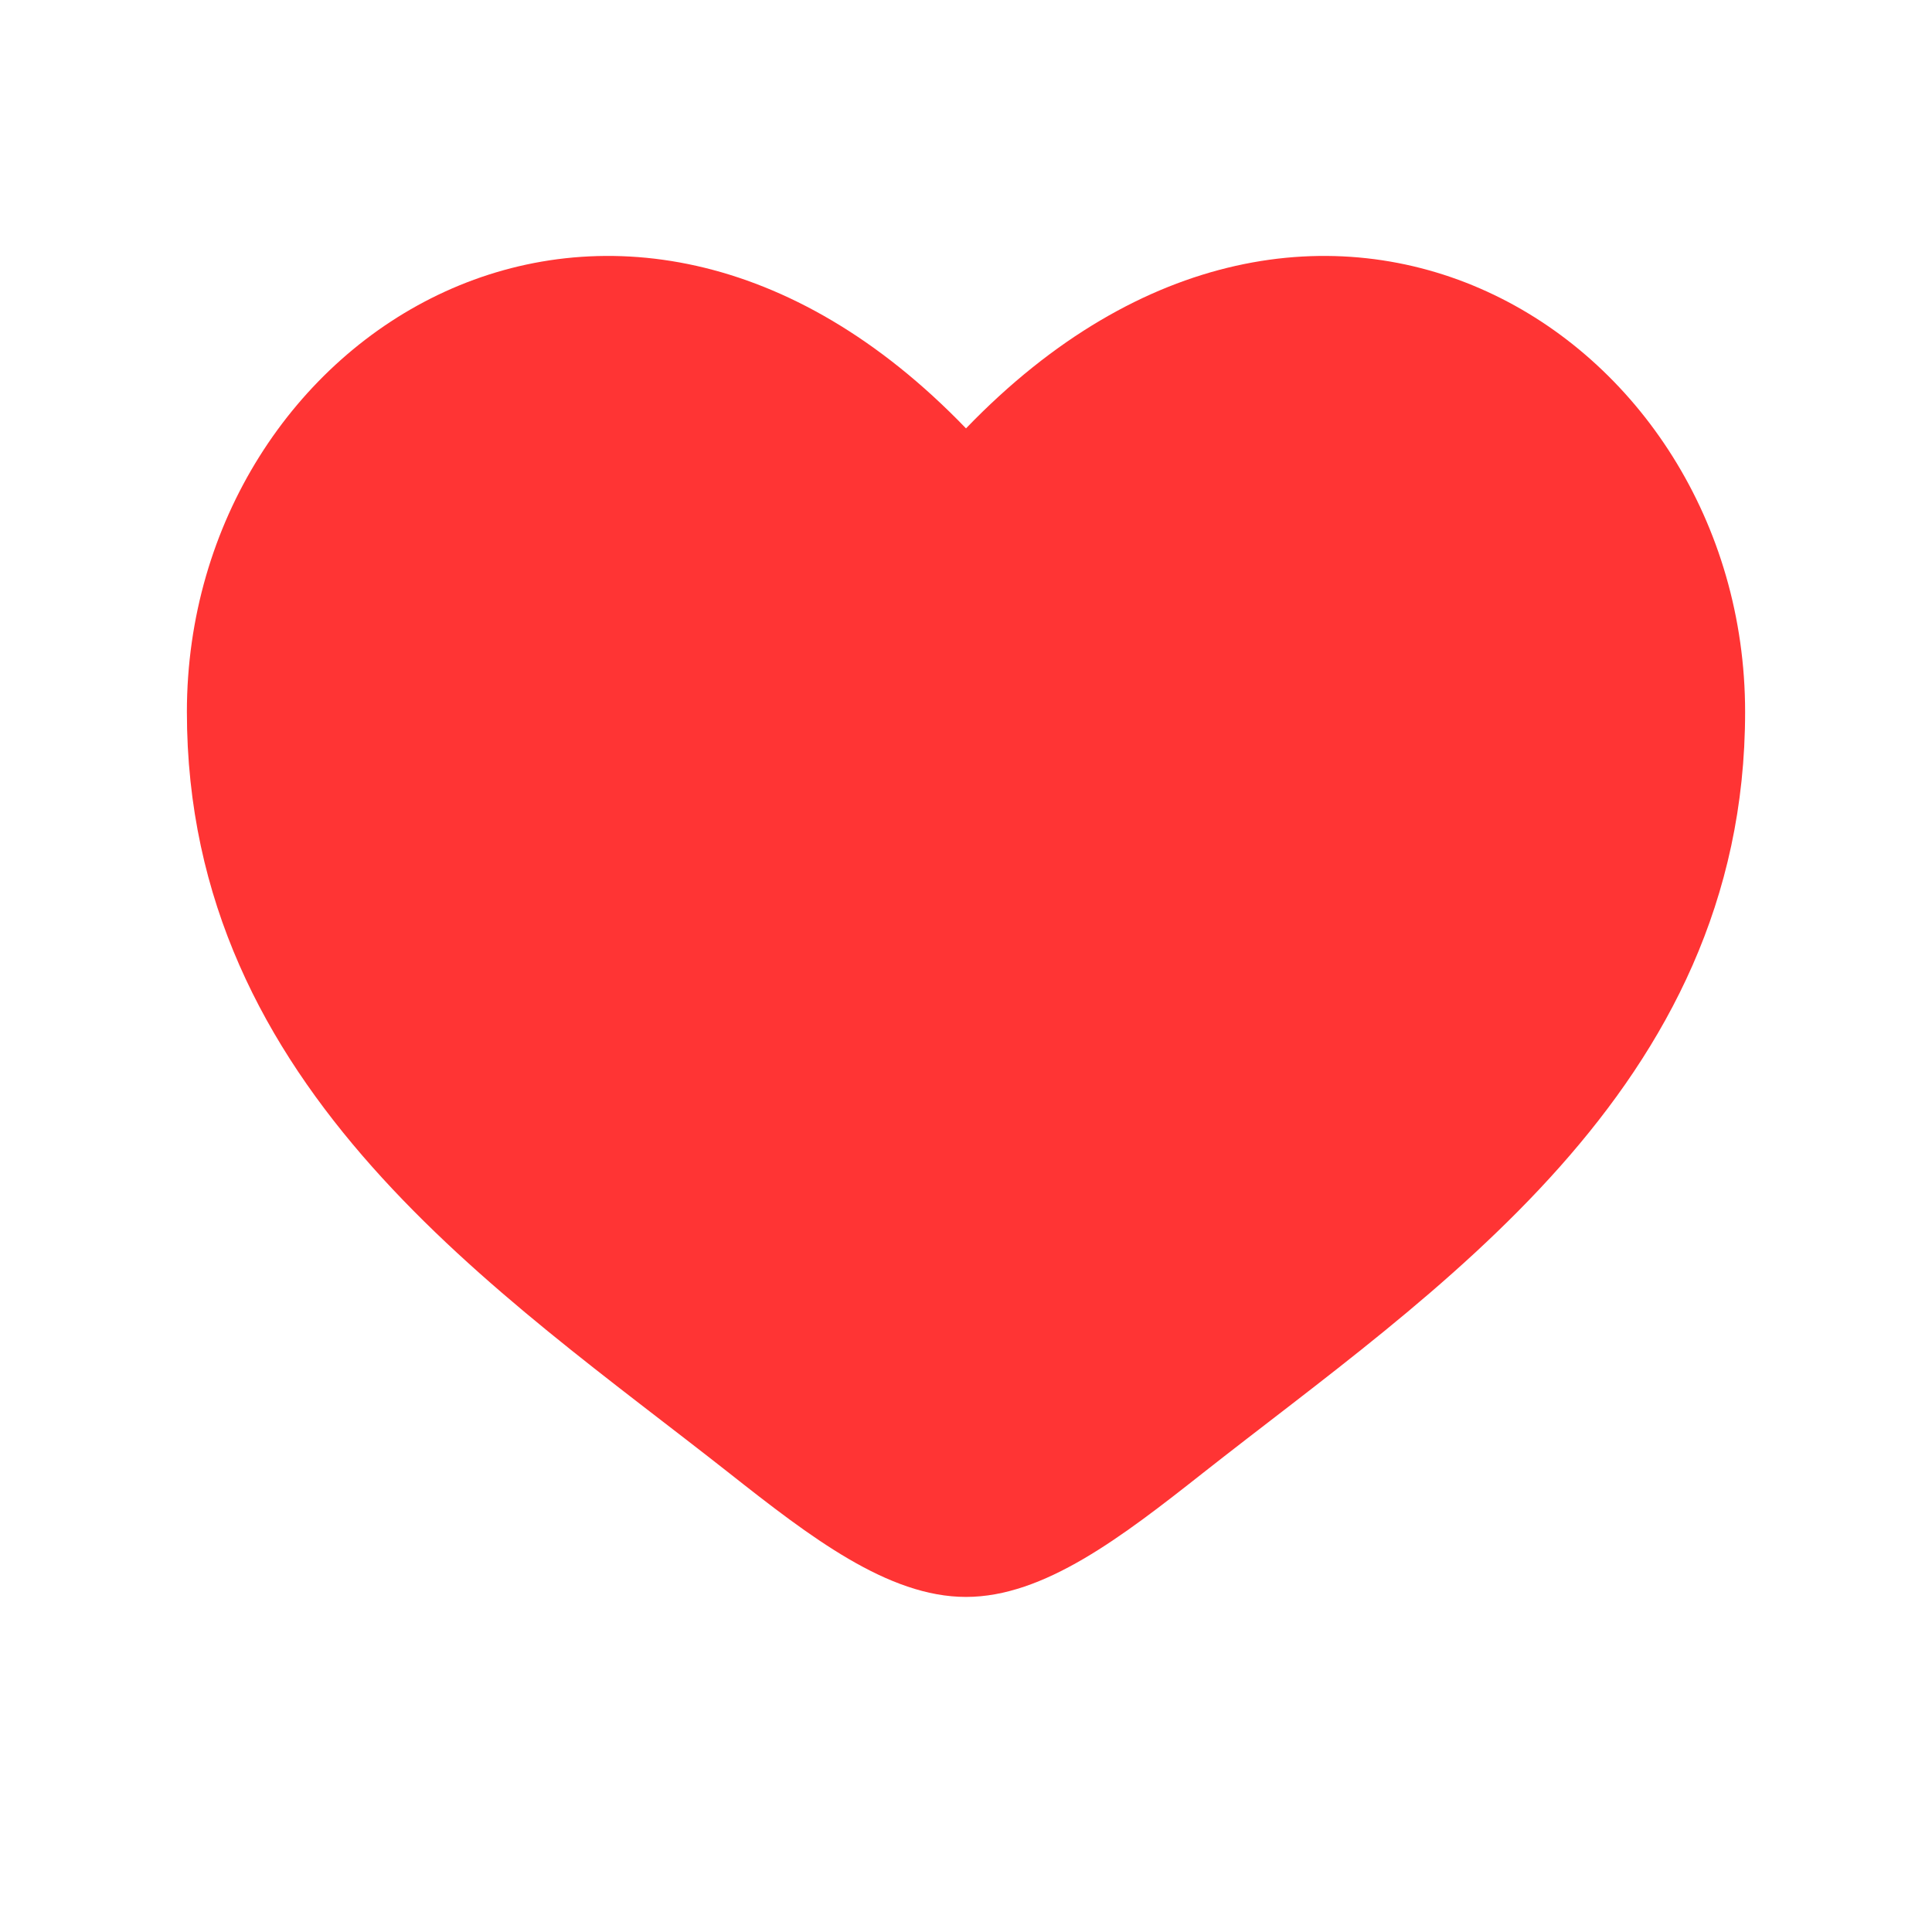
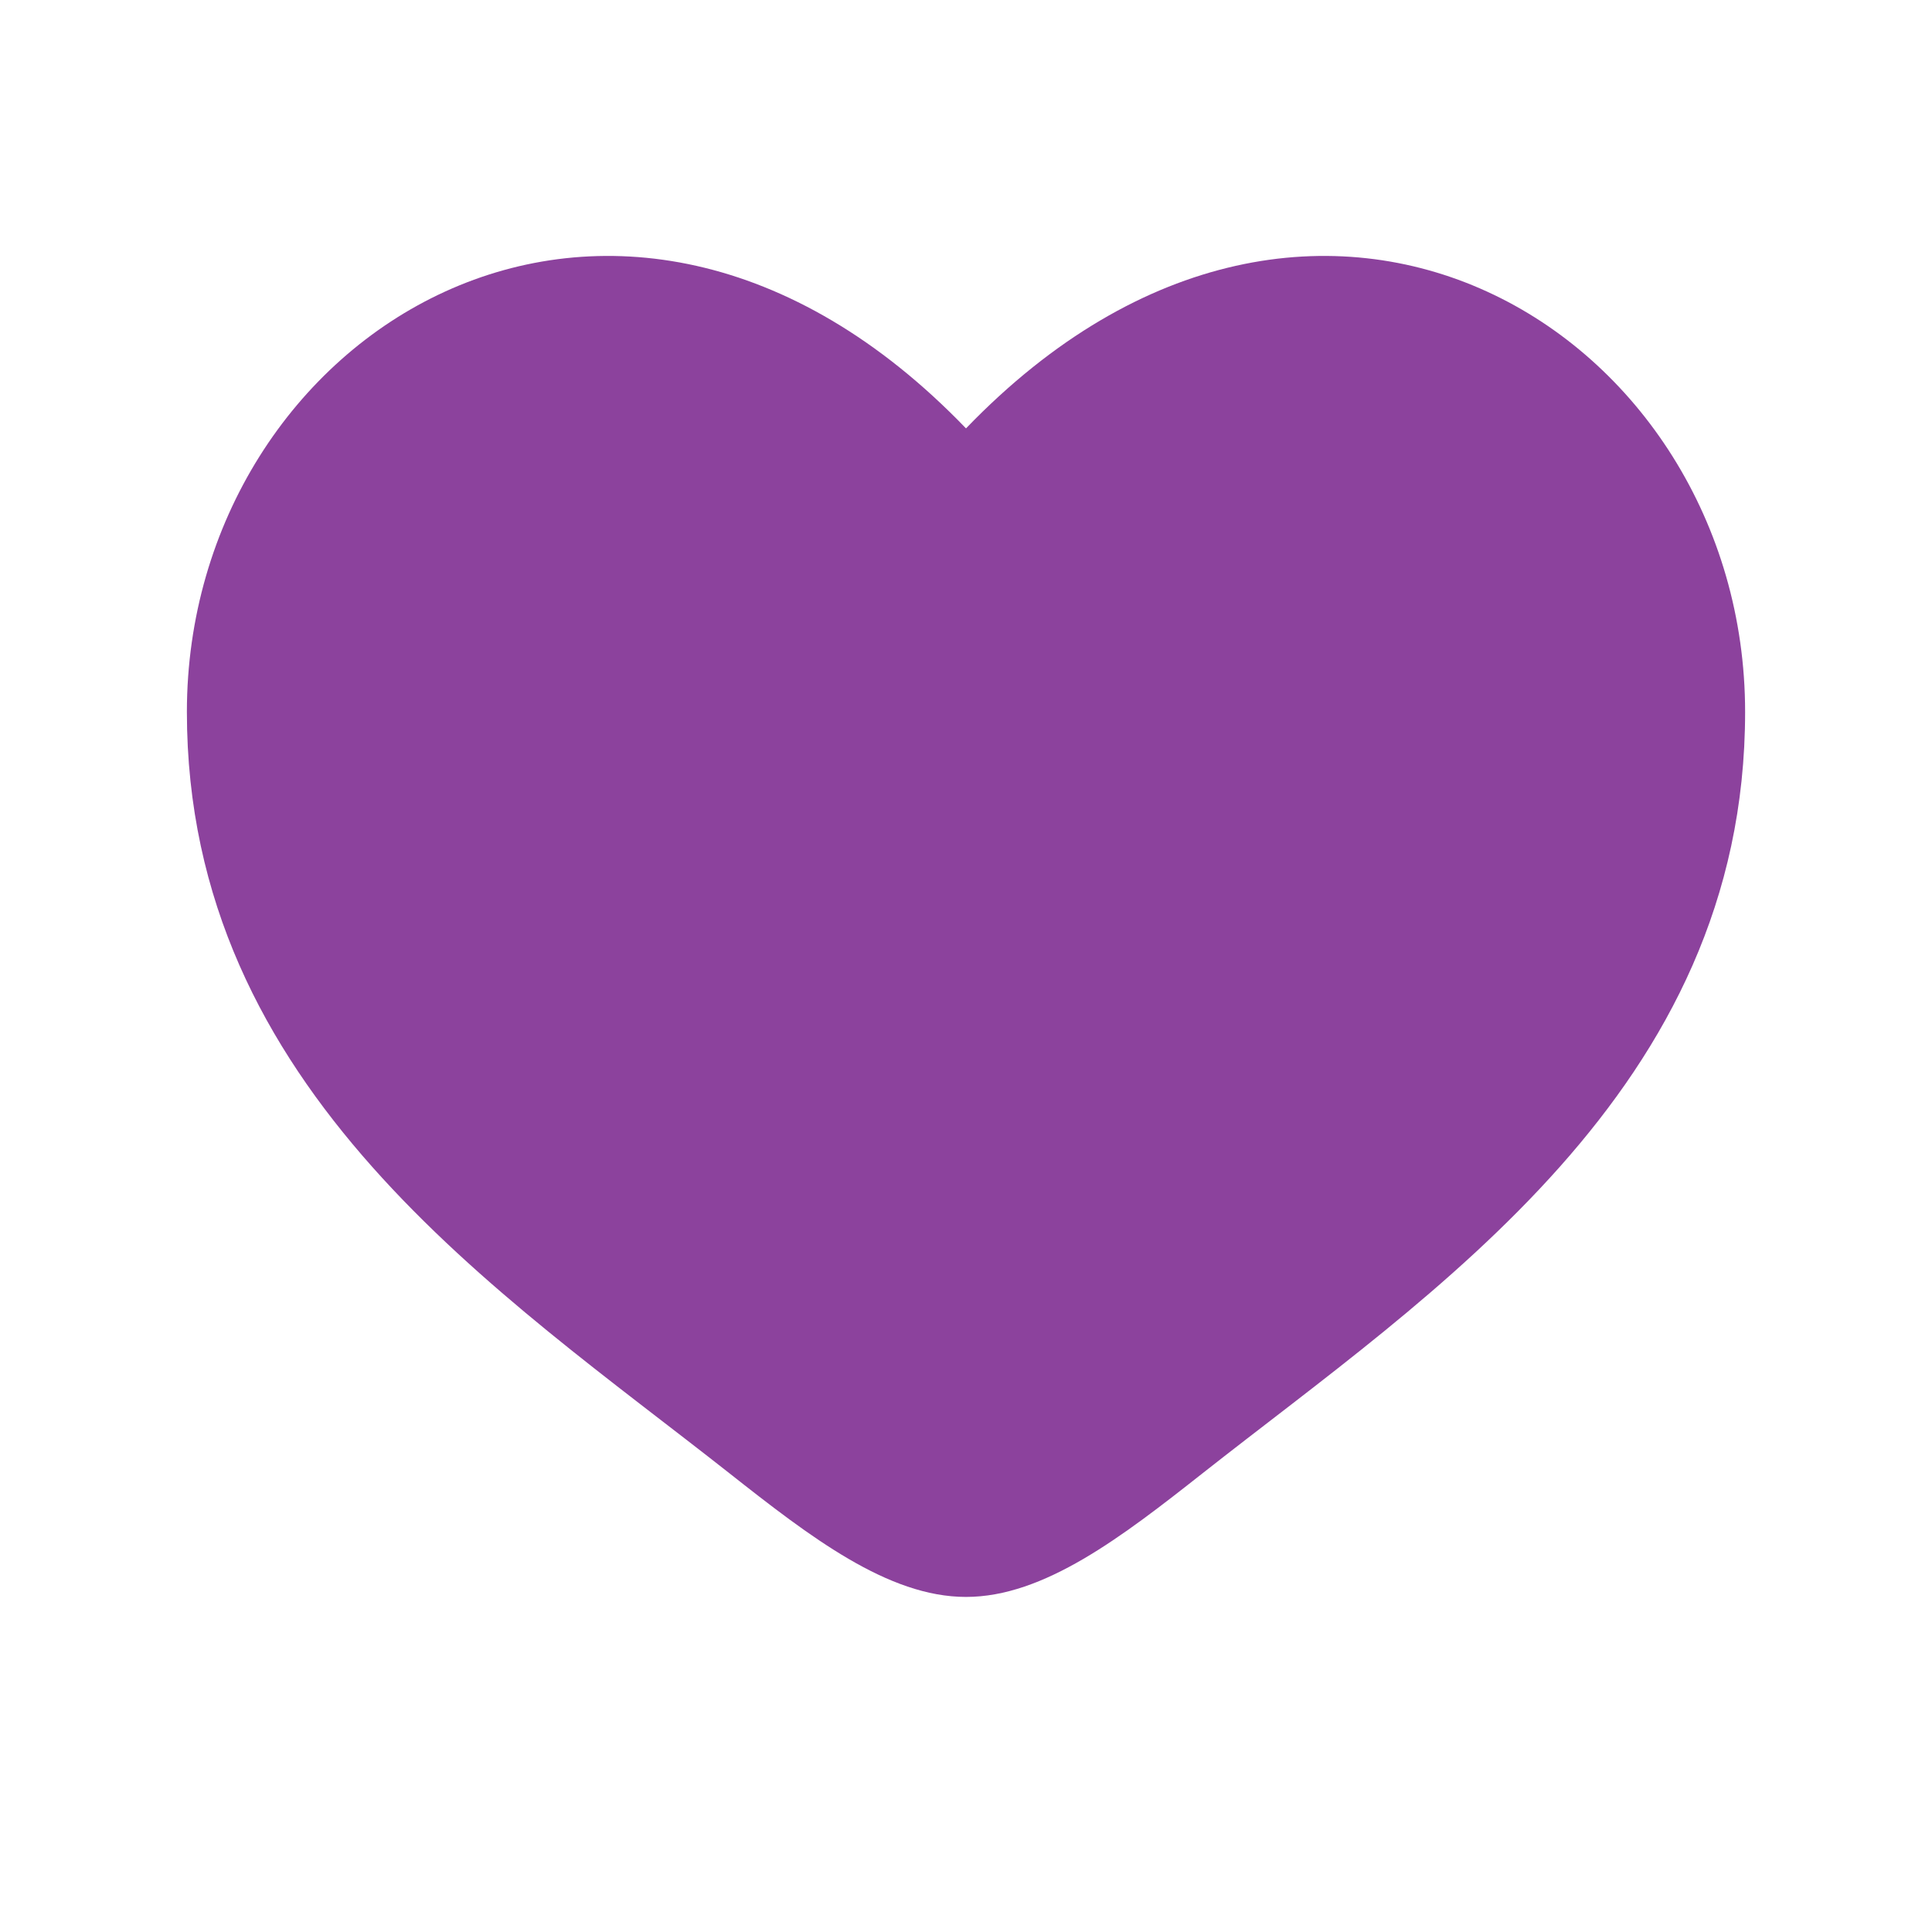
<svg xmlns="http://www.w3.org/2000/svg" width="40" zoomAndPan="magnify" viewBox="0 0 30 30" height="40" preserveAspectRatio="xMidYMid meet" version="1.0">
-   <path fill="#ff3434" d="M 2.902 11.055 C 2.902 16.934 7.766 20.07 11.324 22.875 C 12.582 23.867 13.789 24.797 15 24.797 C 16.211 24.797 17.418 23.867 18.676 22.875 C 22.234 20.07 27.098 16.934 27.098 11.055 C 27.098 5.172 20.445 1 15 6.652 C 9.559 1 2.902 5.172 2.902 11.055 Z M 2.902 11.055 " fill-opacity="1" fill-rule="nonzero" />
+   <path fill="#8c429d" d="M 2.902 11.055 C 2.902 16.934 7.766 20.07 11.324 22.875 C 12.582 23.867 13.789 24.797 15 24.797 C 16.211 24.797 17.418 23.867 18.676 22.875 C 22.234 20.07 27.098 16.934 27.098 11.055 C 27.098 5.172 20.445 1 15 6.652 C 9.559 1 2.902 5.172 2.902 11.055 Z M 2.902 11.055 " fill-opacity="1" fill-rule="nonzero" />
</svg>
